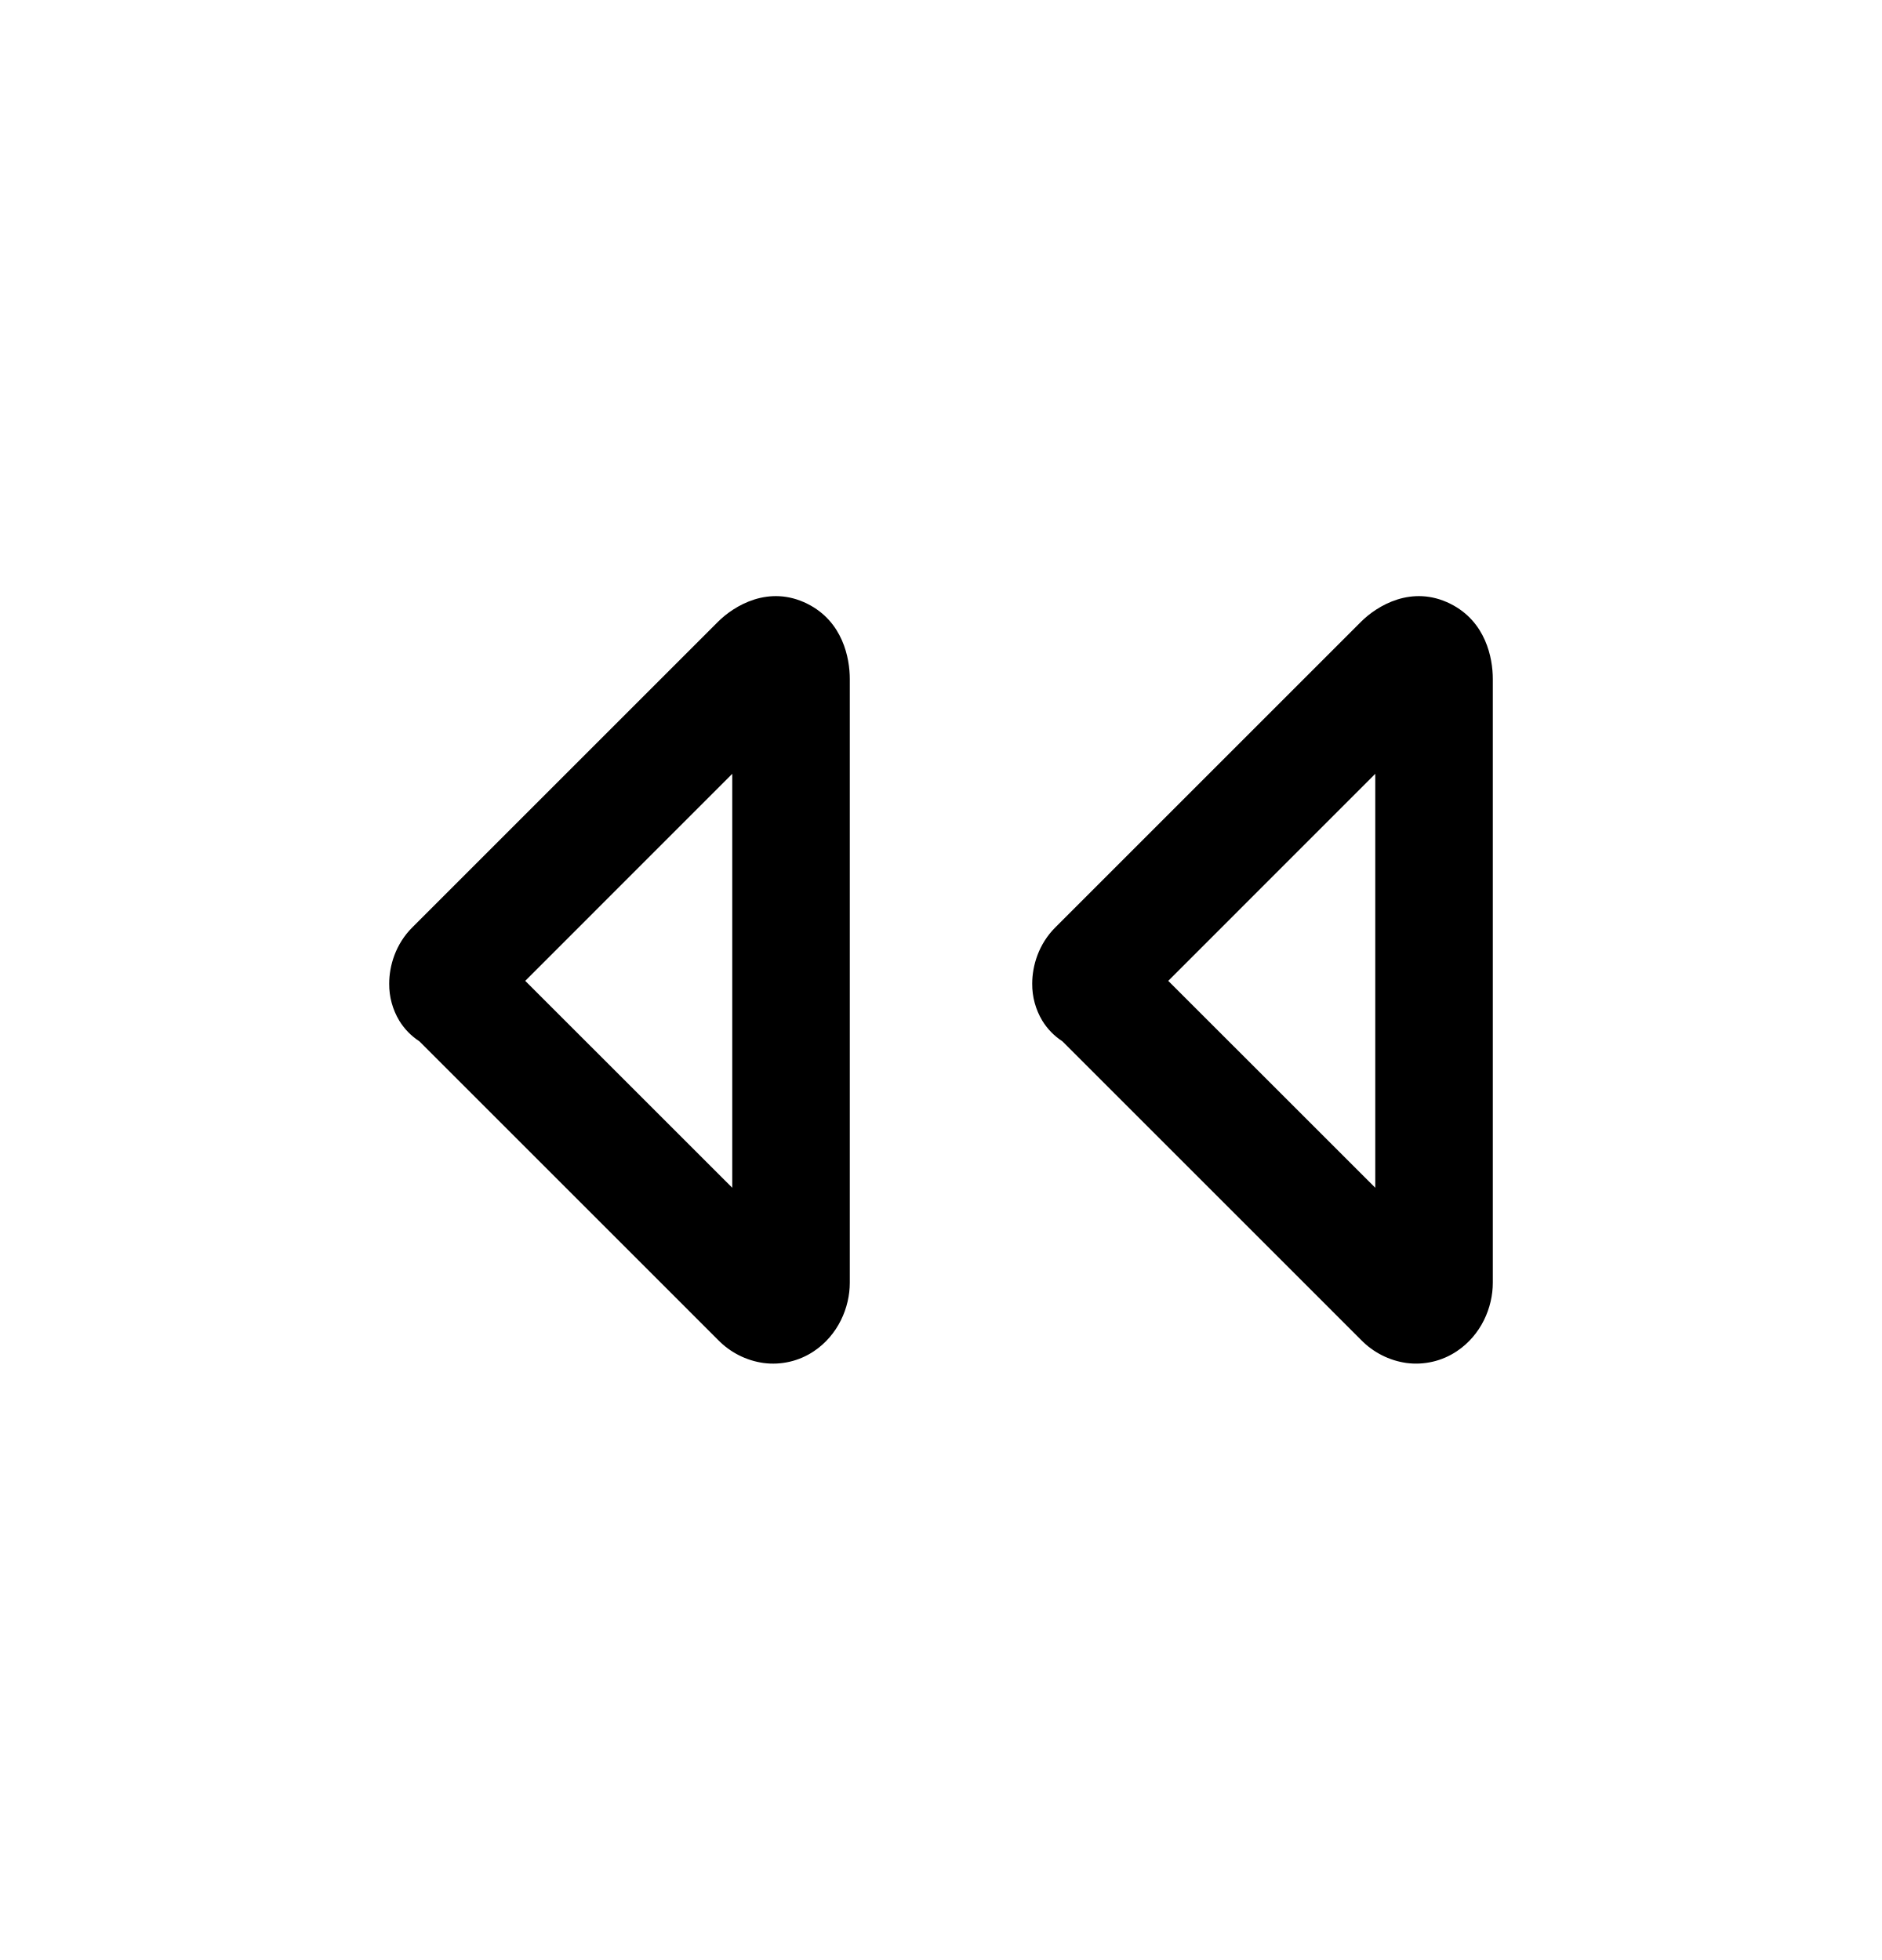
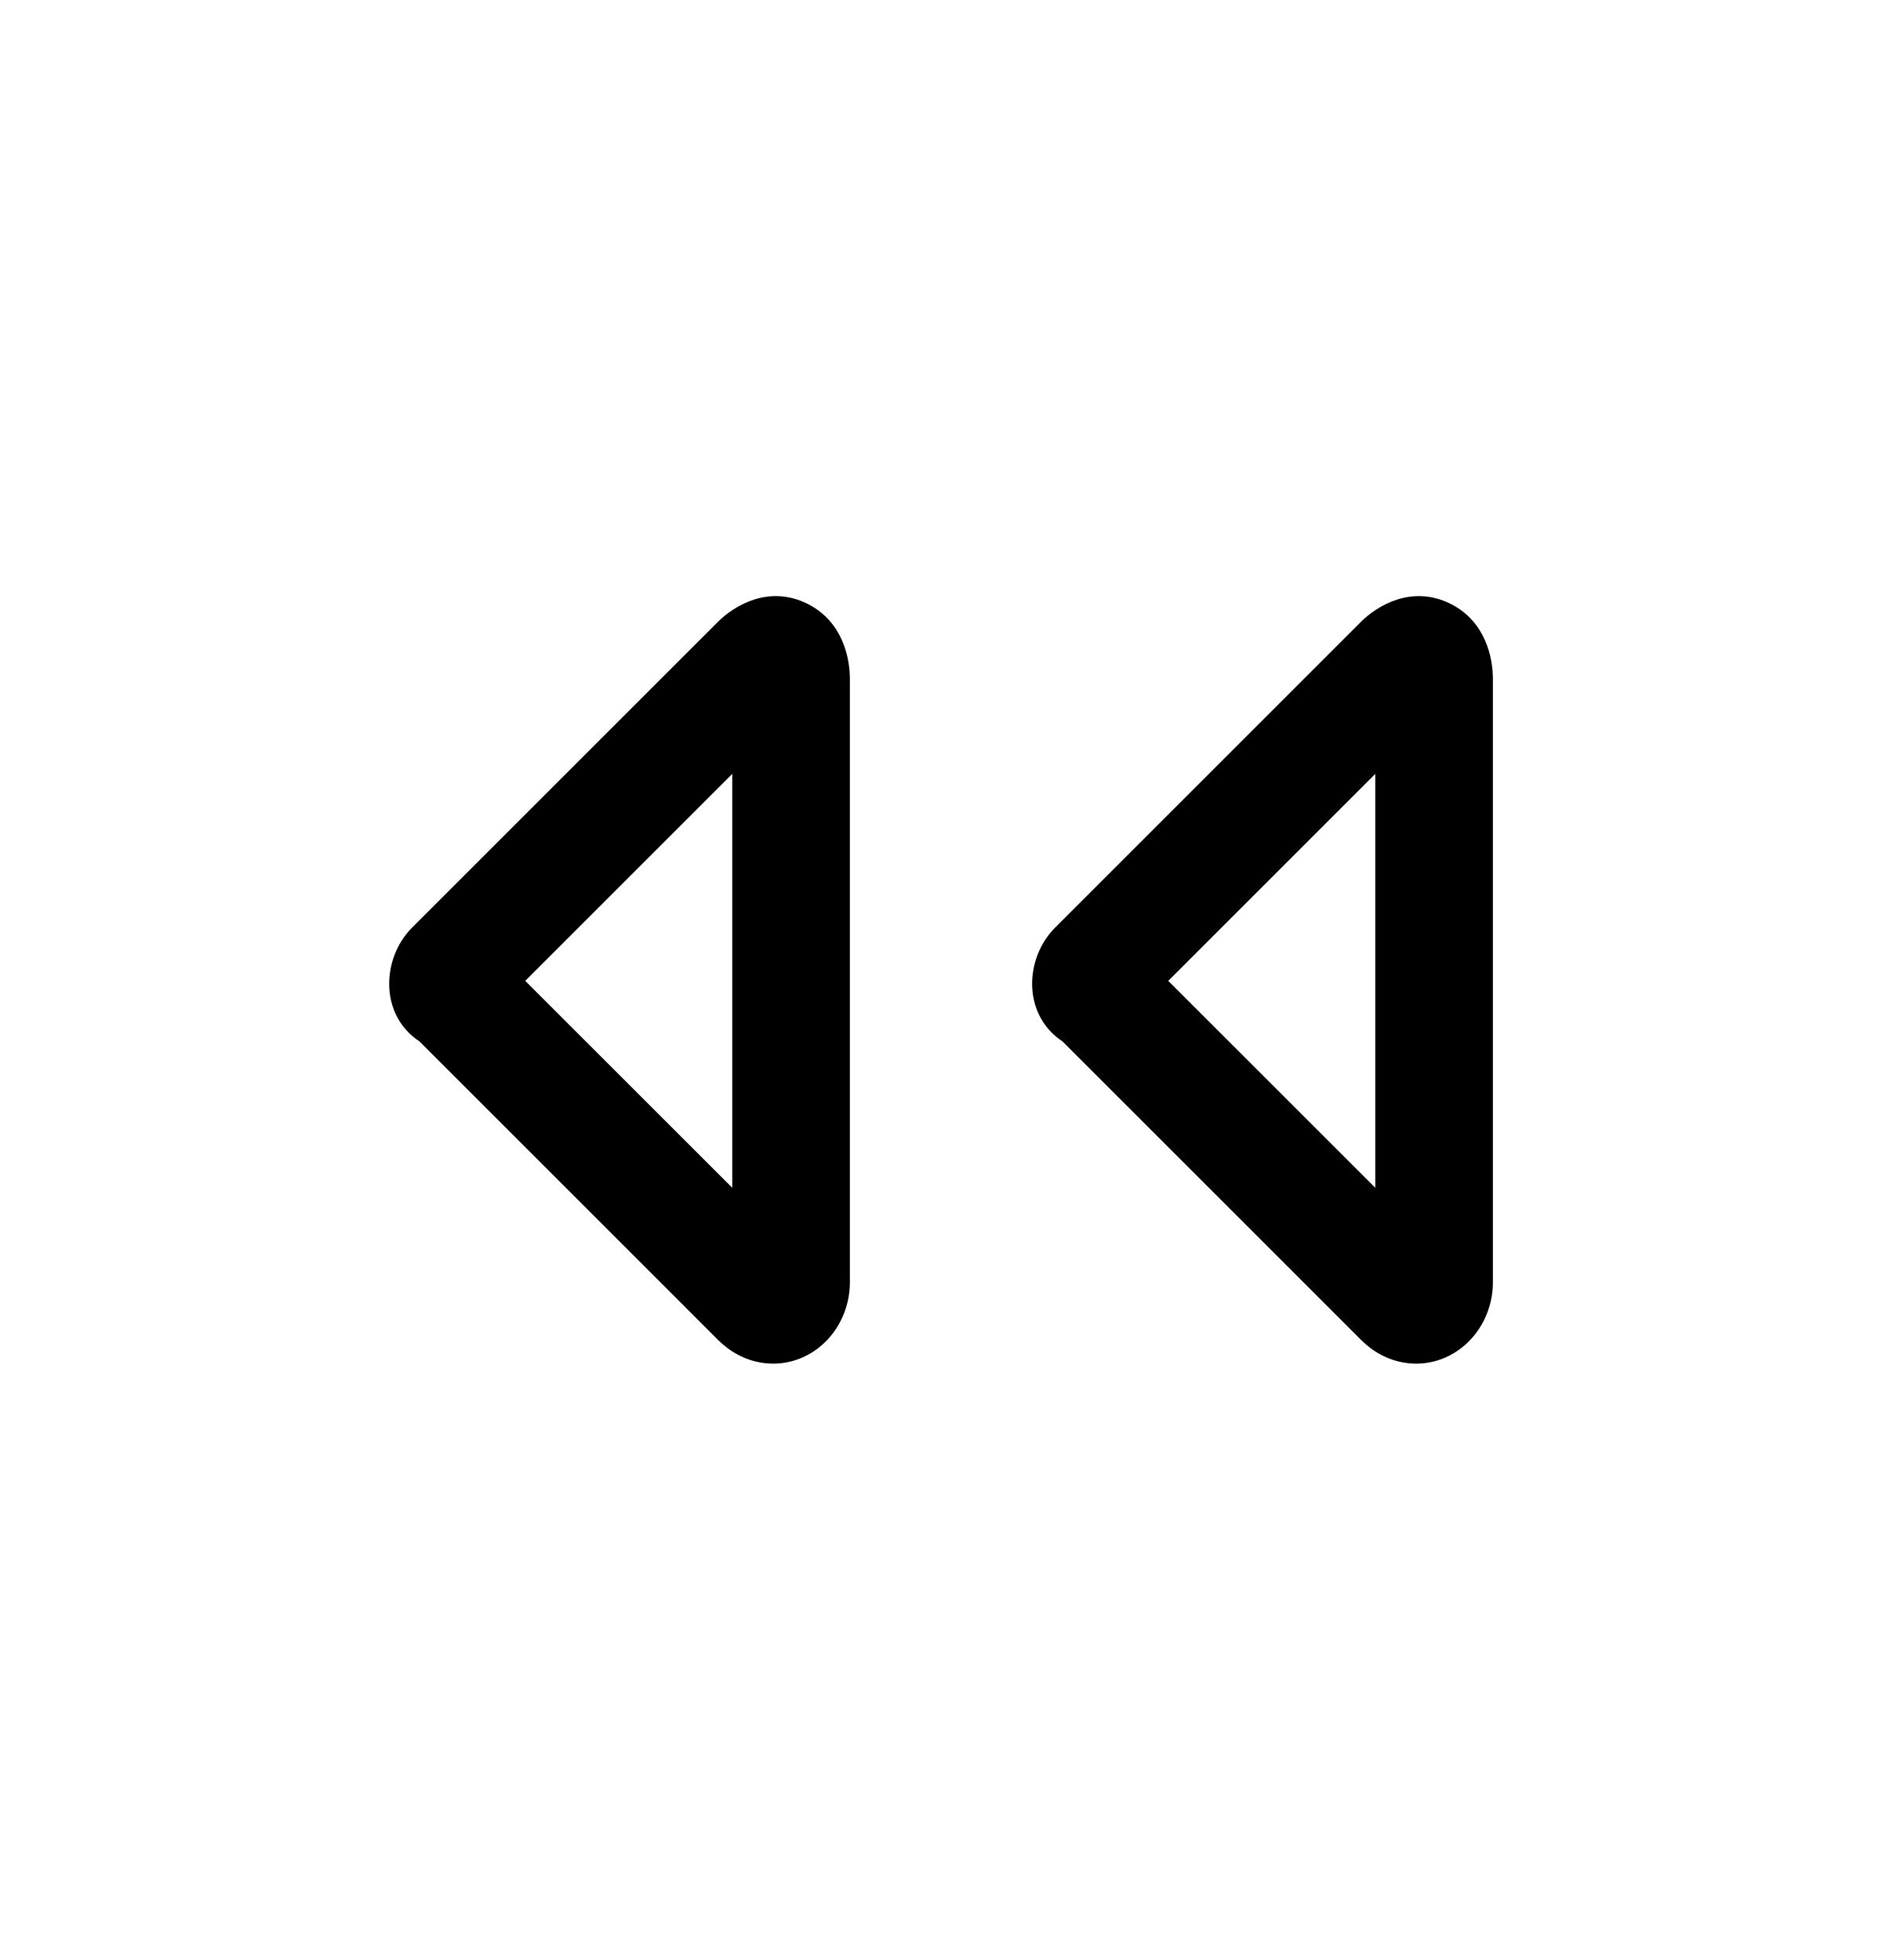
- <svg xmlns="http://www.w3.org/2000/svg" fill="none" viewBox="0 0 24 25">
-   <path fill="#000" fill-rule="evenodd" d="M17.357 7.93c.205-.204.647-.475 1.14-.228.451.226.54.692.54.959v7.7c0 .318-.15.668-.459.874a.934.934 0 0 1-.643.15 1.007 1.007 0 0 1-.578-.294l-3.809-3.809a.833.833 0 0 1-.255-.261.901.901 0 0 1-.13-.473c0-.23.082-.506.294-.718l3.9-3.9Zm.18 1.941-2.639 2.64 2.64 2.639V9.87ZM9.157 7.93c.205-.204.647-.475 1.14-.228.451.226.54.692.54.959v7.7c0 .318-.15.668-.458.874a.934.934 0 0 1-.644.15 1.006 1.006 0 0 1-.578-.294l-3.809-3.809a.833.833 0 0 1-.255-.261.902.902 0 0 1-.13-.473c0-.23.082-.506.294-.718l3.9-3.9Zm.18 1.941-2.639 2.64 2.64 2.639V9.871Z" clip-rule="evenodd" />
+ <svg xmlns="http://www.w3.org/2000/svg" width="24" height="25" viewBox="0 0 24 25" fill="none">
+   <path fill-rule="evenodd" clip-rule="evenodd" d="M17.357 7.93C17.562 7.726 18.004 7.455 18.498 7.702C18.948 7.928 19.038 8.394 19.038 8.661V16.361C19.038 16.679 18.888 17.029 18.578 17.235C18.409 17.348 18.185 17.419 17.935 17.385C17.689 17.352 17.495 17.229 17.357 17.091L13.548 13.282C13.44 13.212 13.353 13.119 13.293 13.021C13.183 12.844 13.162 12.664 13.162 12.548C13.162 12.319 13.245 12.042 13.457 11.83L17.357 7.93ZM17.538 9.871L14.898 12.511L17.538 15.15V9.871Z" fill="black" />
+   <path fill-rule="evenodd" clip-rule="evenodd" d="M9.157 7.93C9.362 7.726 9.804 7.455 10.298 7.702C10.748 7.928 10.838 8.394 10.838 8.661V16.361C10.838 16.679 10.688 17.029 10.379 17.235C10.209 17.348 9.985 17.419 9.735 17.385C9.49 17.352 9.295 17.229 9.157 17.091L5.348 13.282C5.24 13.212 5.153 13.119 5.093 13.021C4.983 12.844 4.963 12.664 4.963 12.548C4.963 12.319 5.045 12.042 5.257 11.83L9.157 7.93ZM9.338 9.871L6.698 12.511L9.338 15.15V9.871Z" fill="black" />
</svg>
